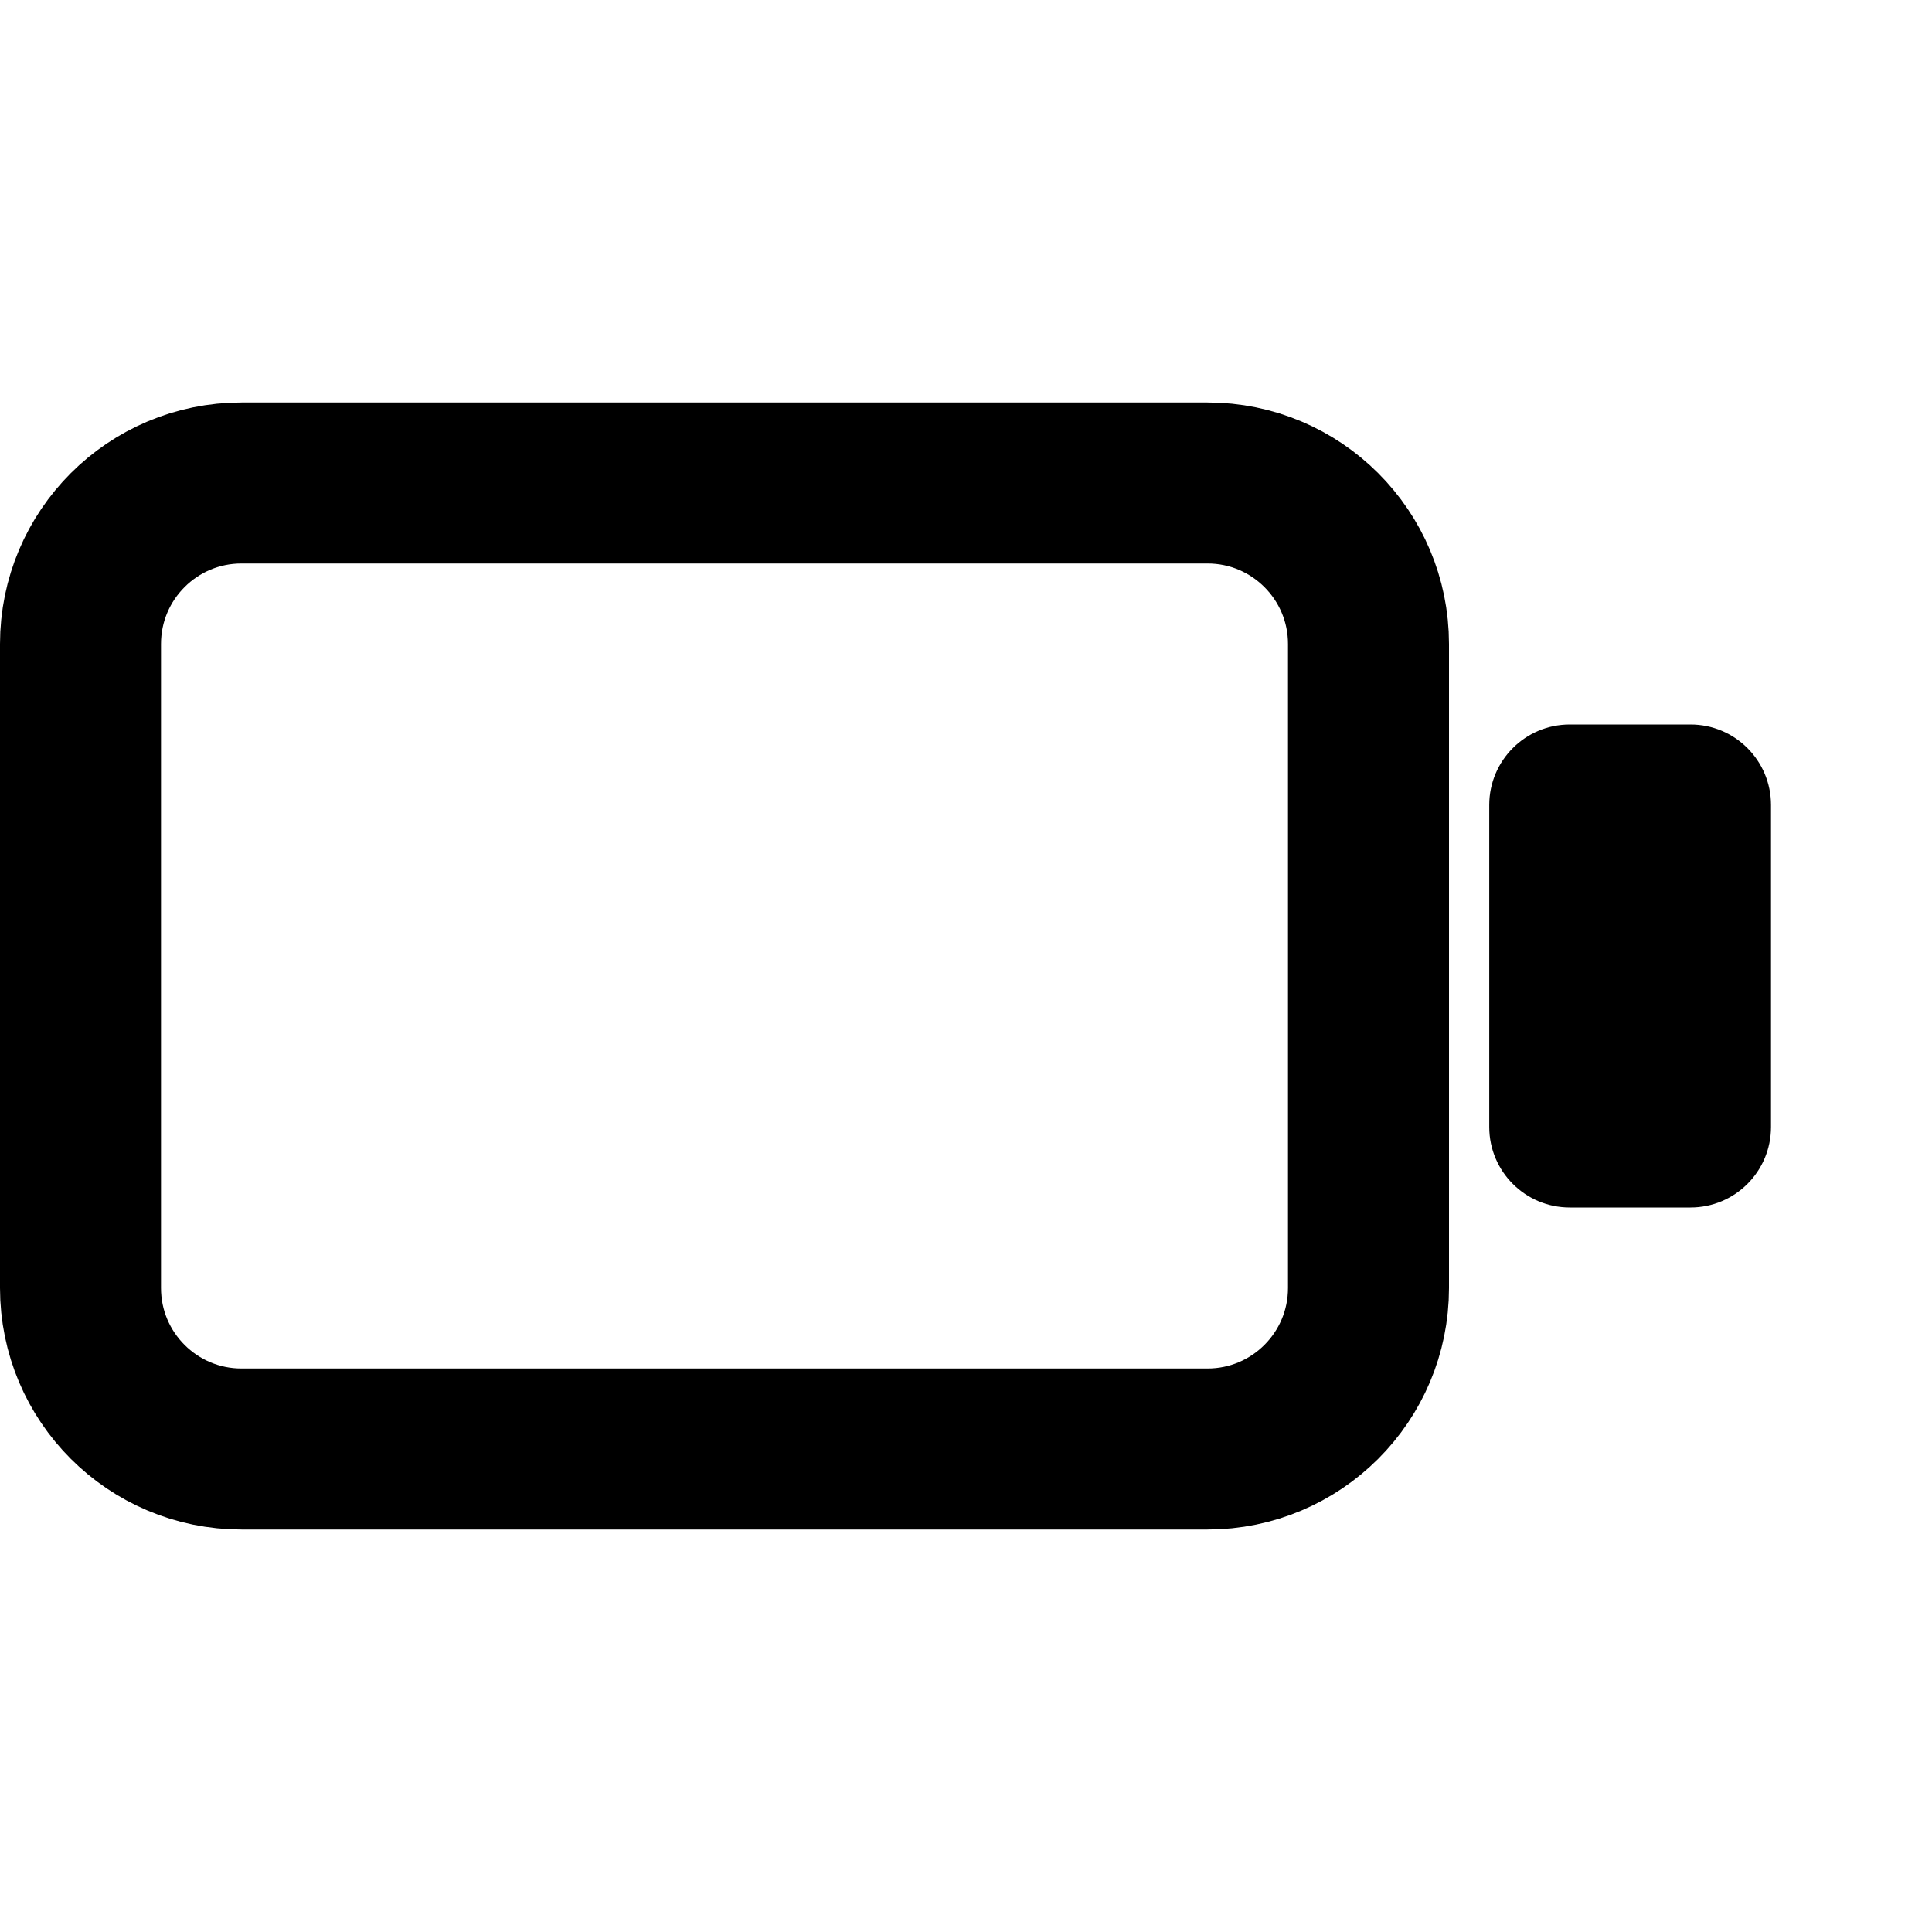
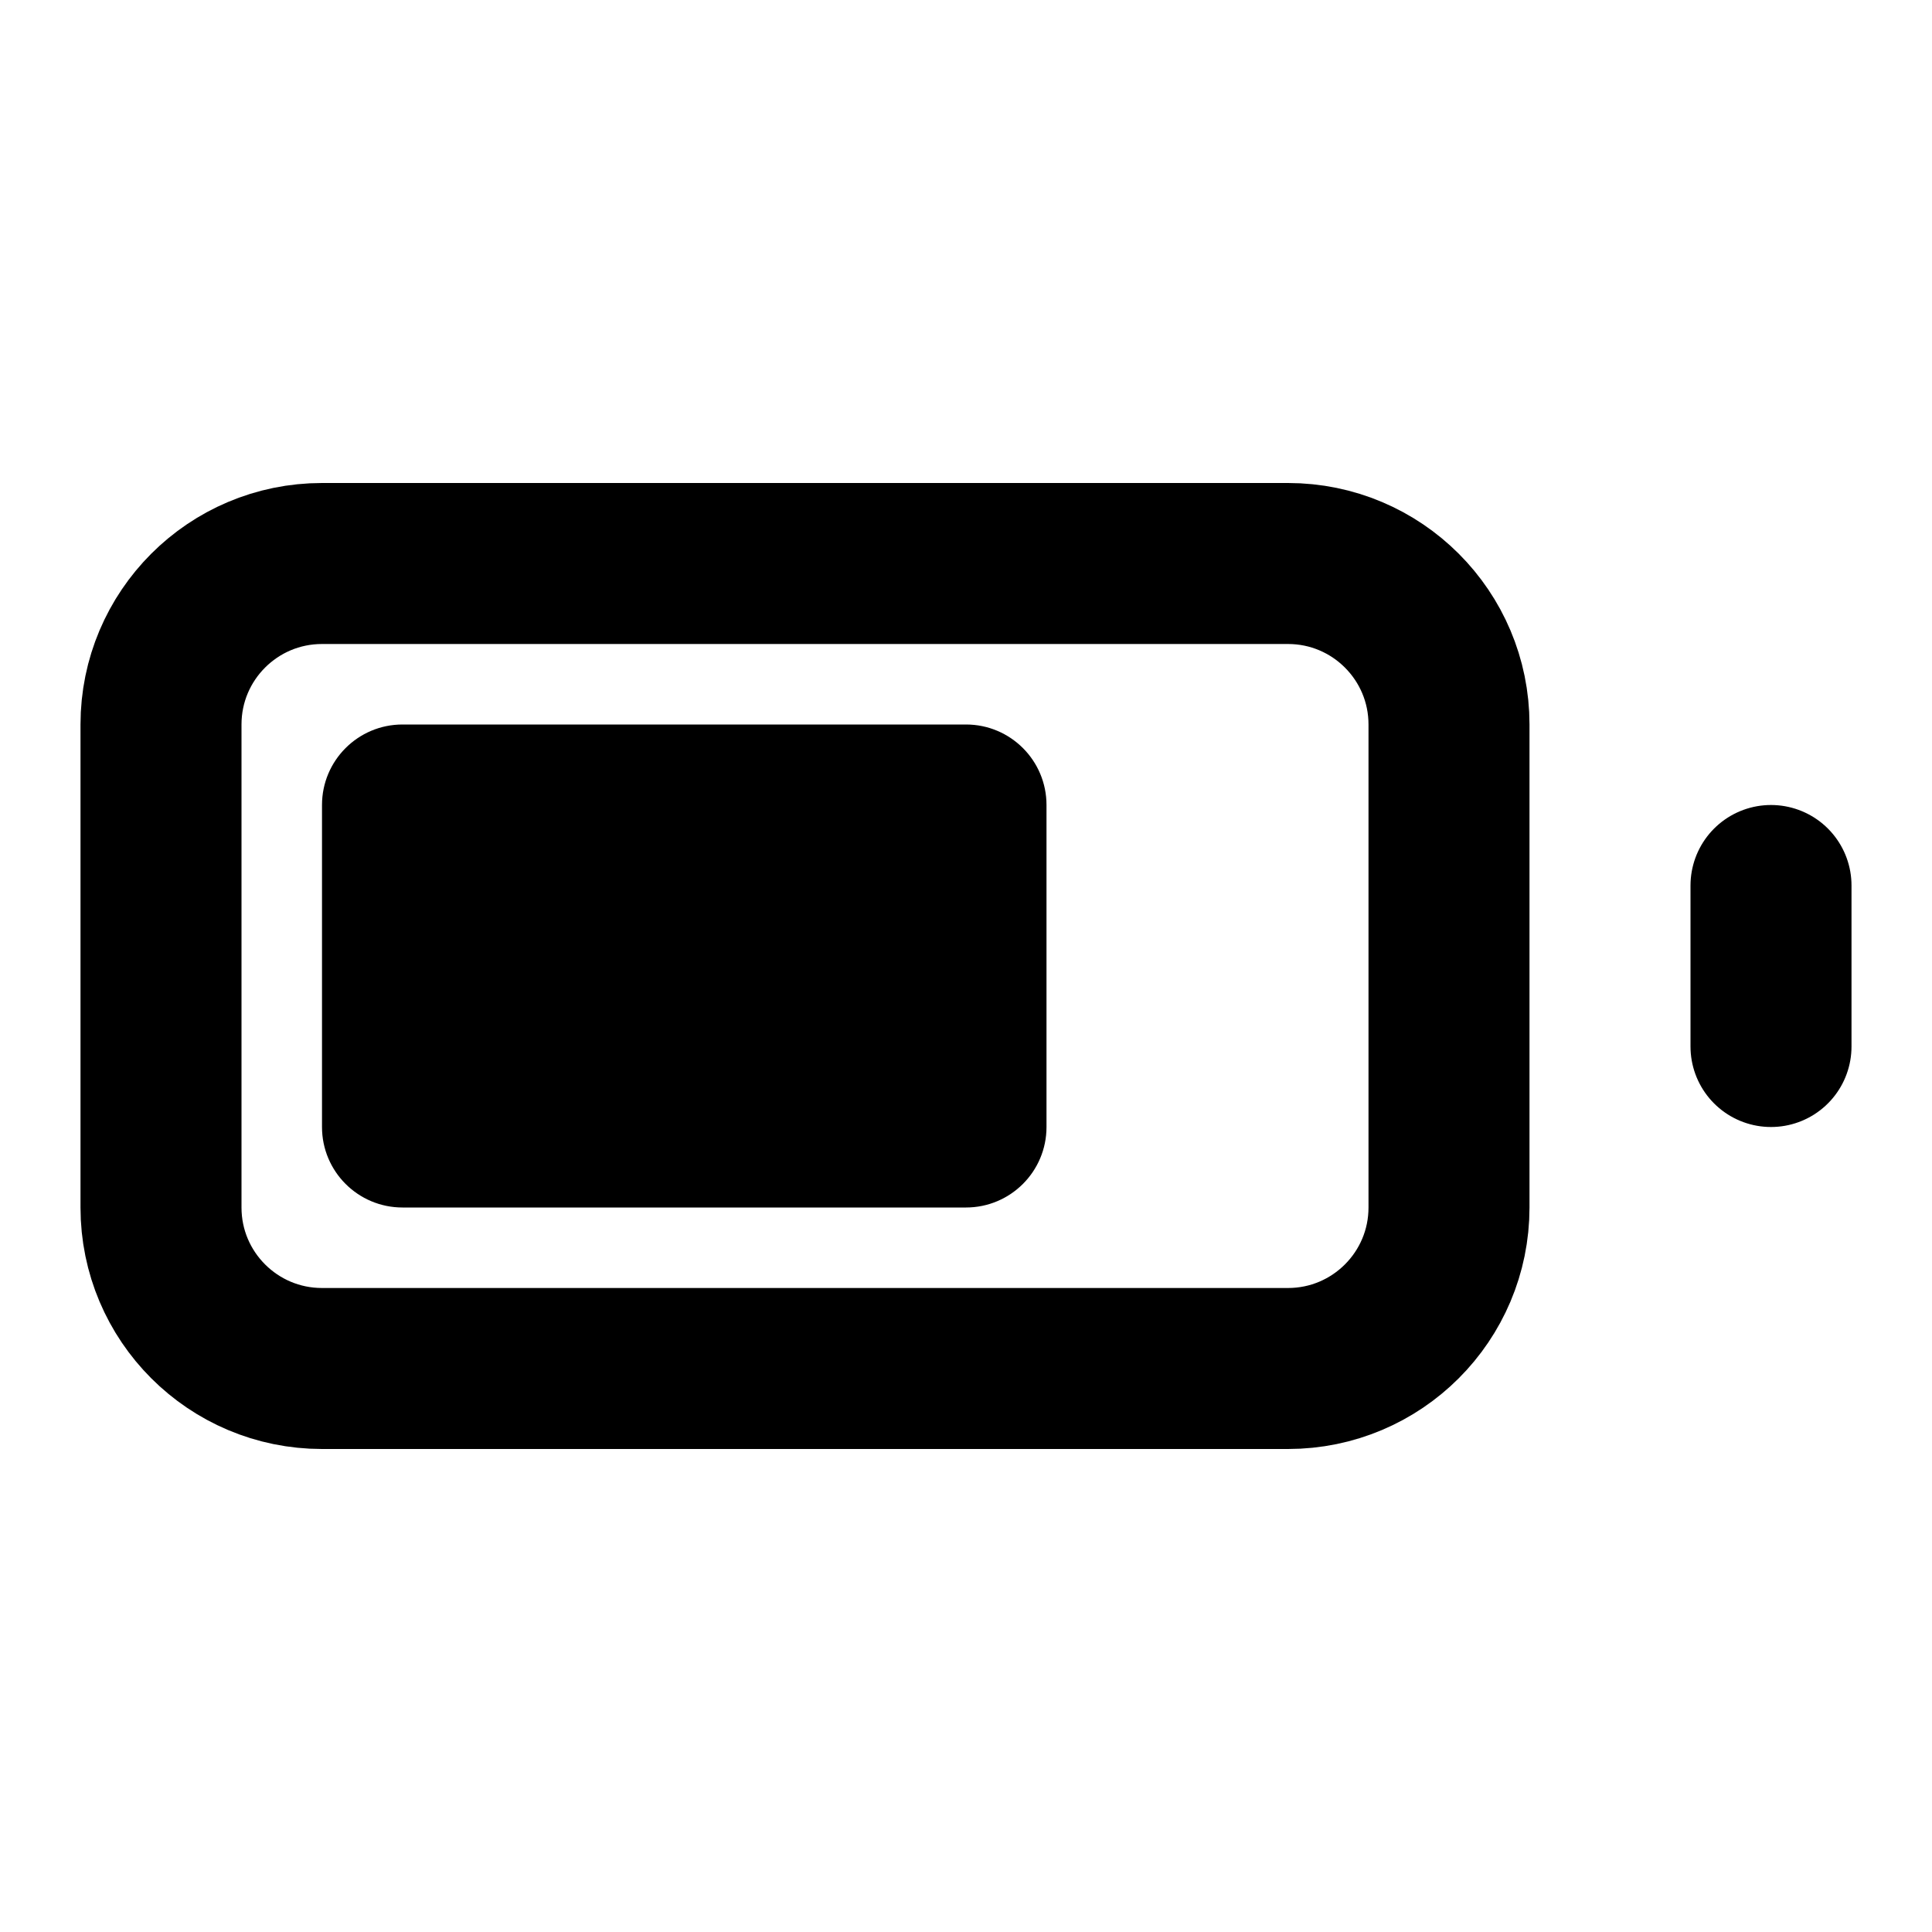
<svg xmlns="http://www.w3.org/2000/svg" viewBox="0 0 24 24" fill="none" stroke="currentColor" stroke-width="2" stroke-linecap="round" stroke-linejoin="round">
-   <rect x="1" y="6" width="16" height="12" rx="2" />
-   <rect x="18.5" y="9" width="3.5" height="6" rx="1" fill="currentColor" stroke="none" />
+   <rect x="2" y="7" width="16" height="10" rx="2" />
+   <path d="M22 11v2" />
+   <rect x="4" y="9" width="9" height="6" rx="1" fill="currentColor" stroke="none" />
</svg>
